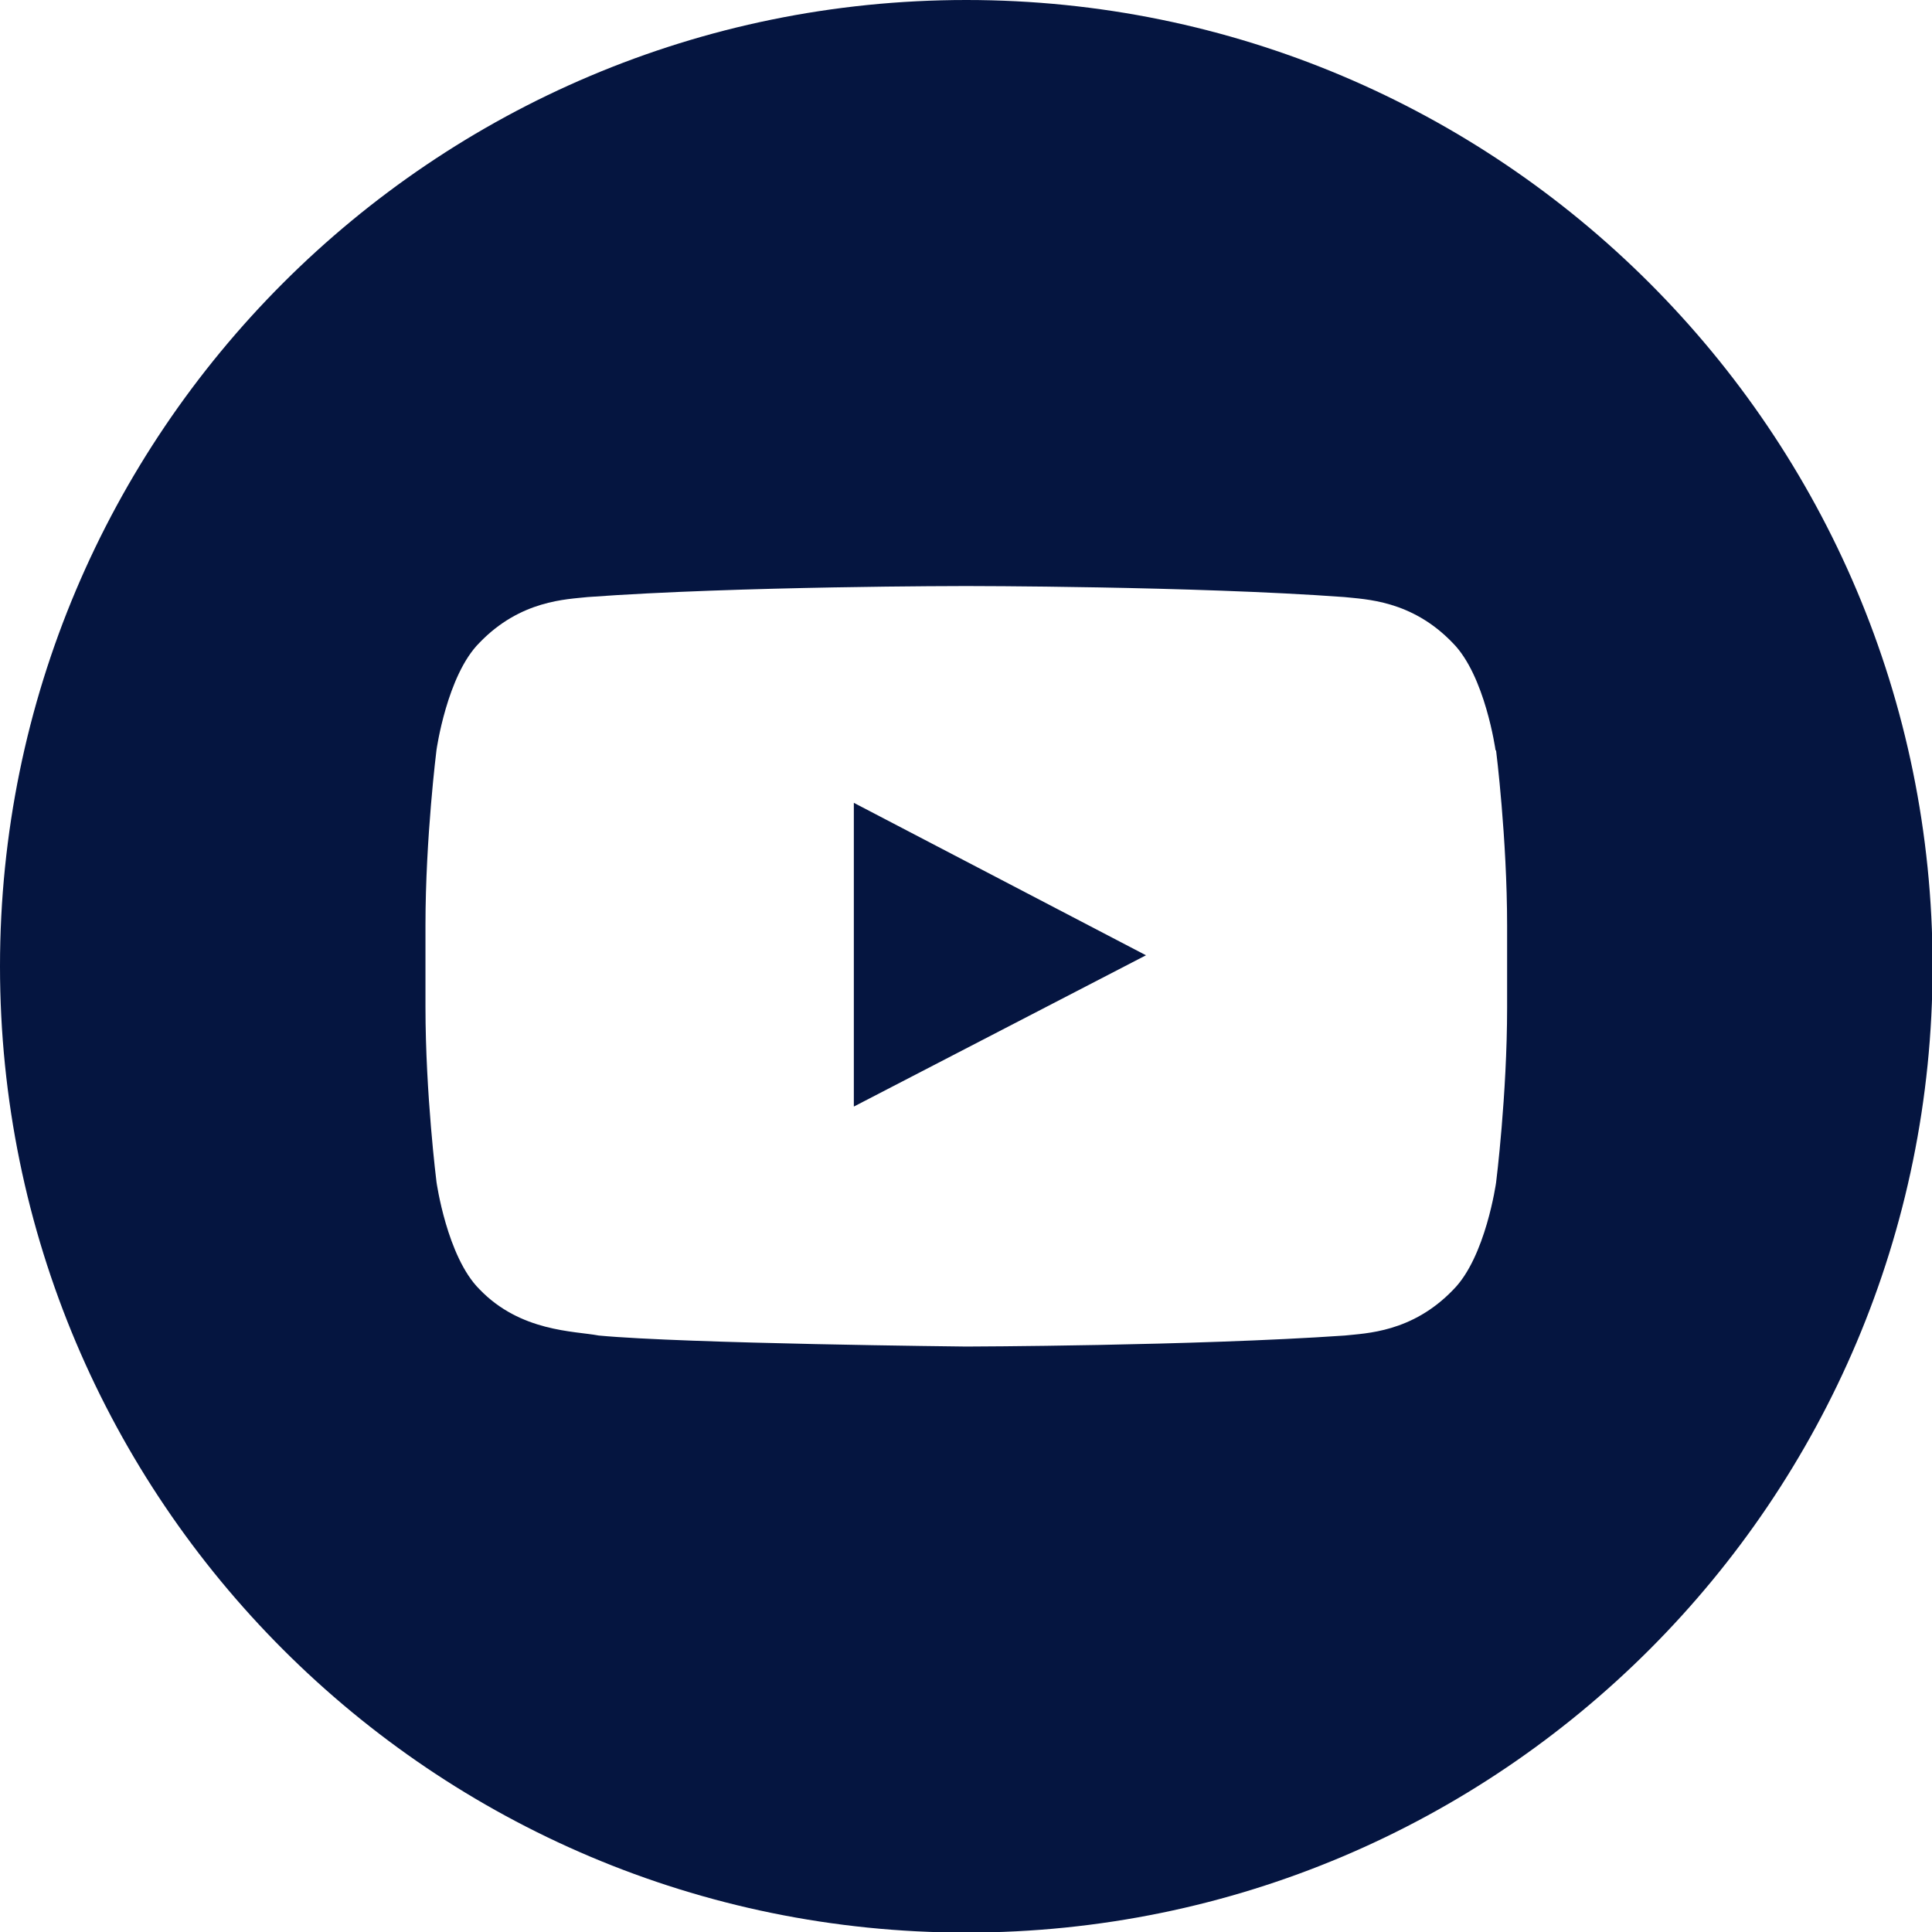
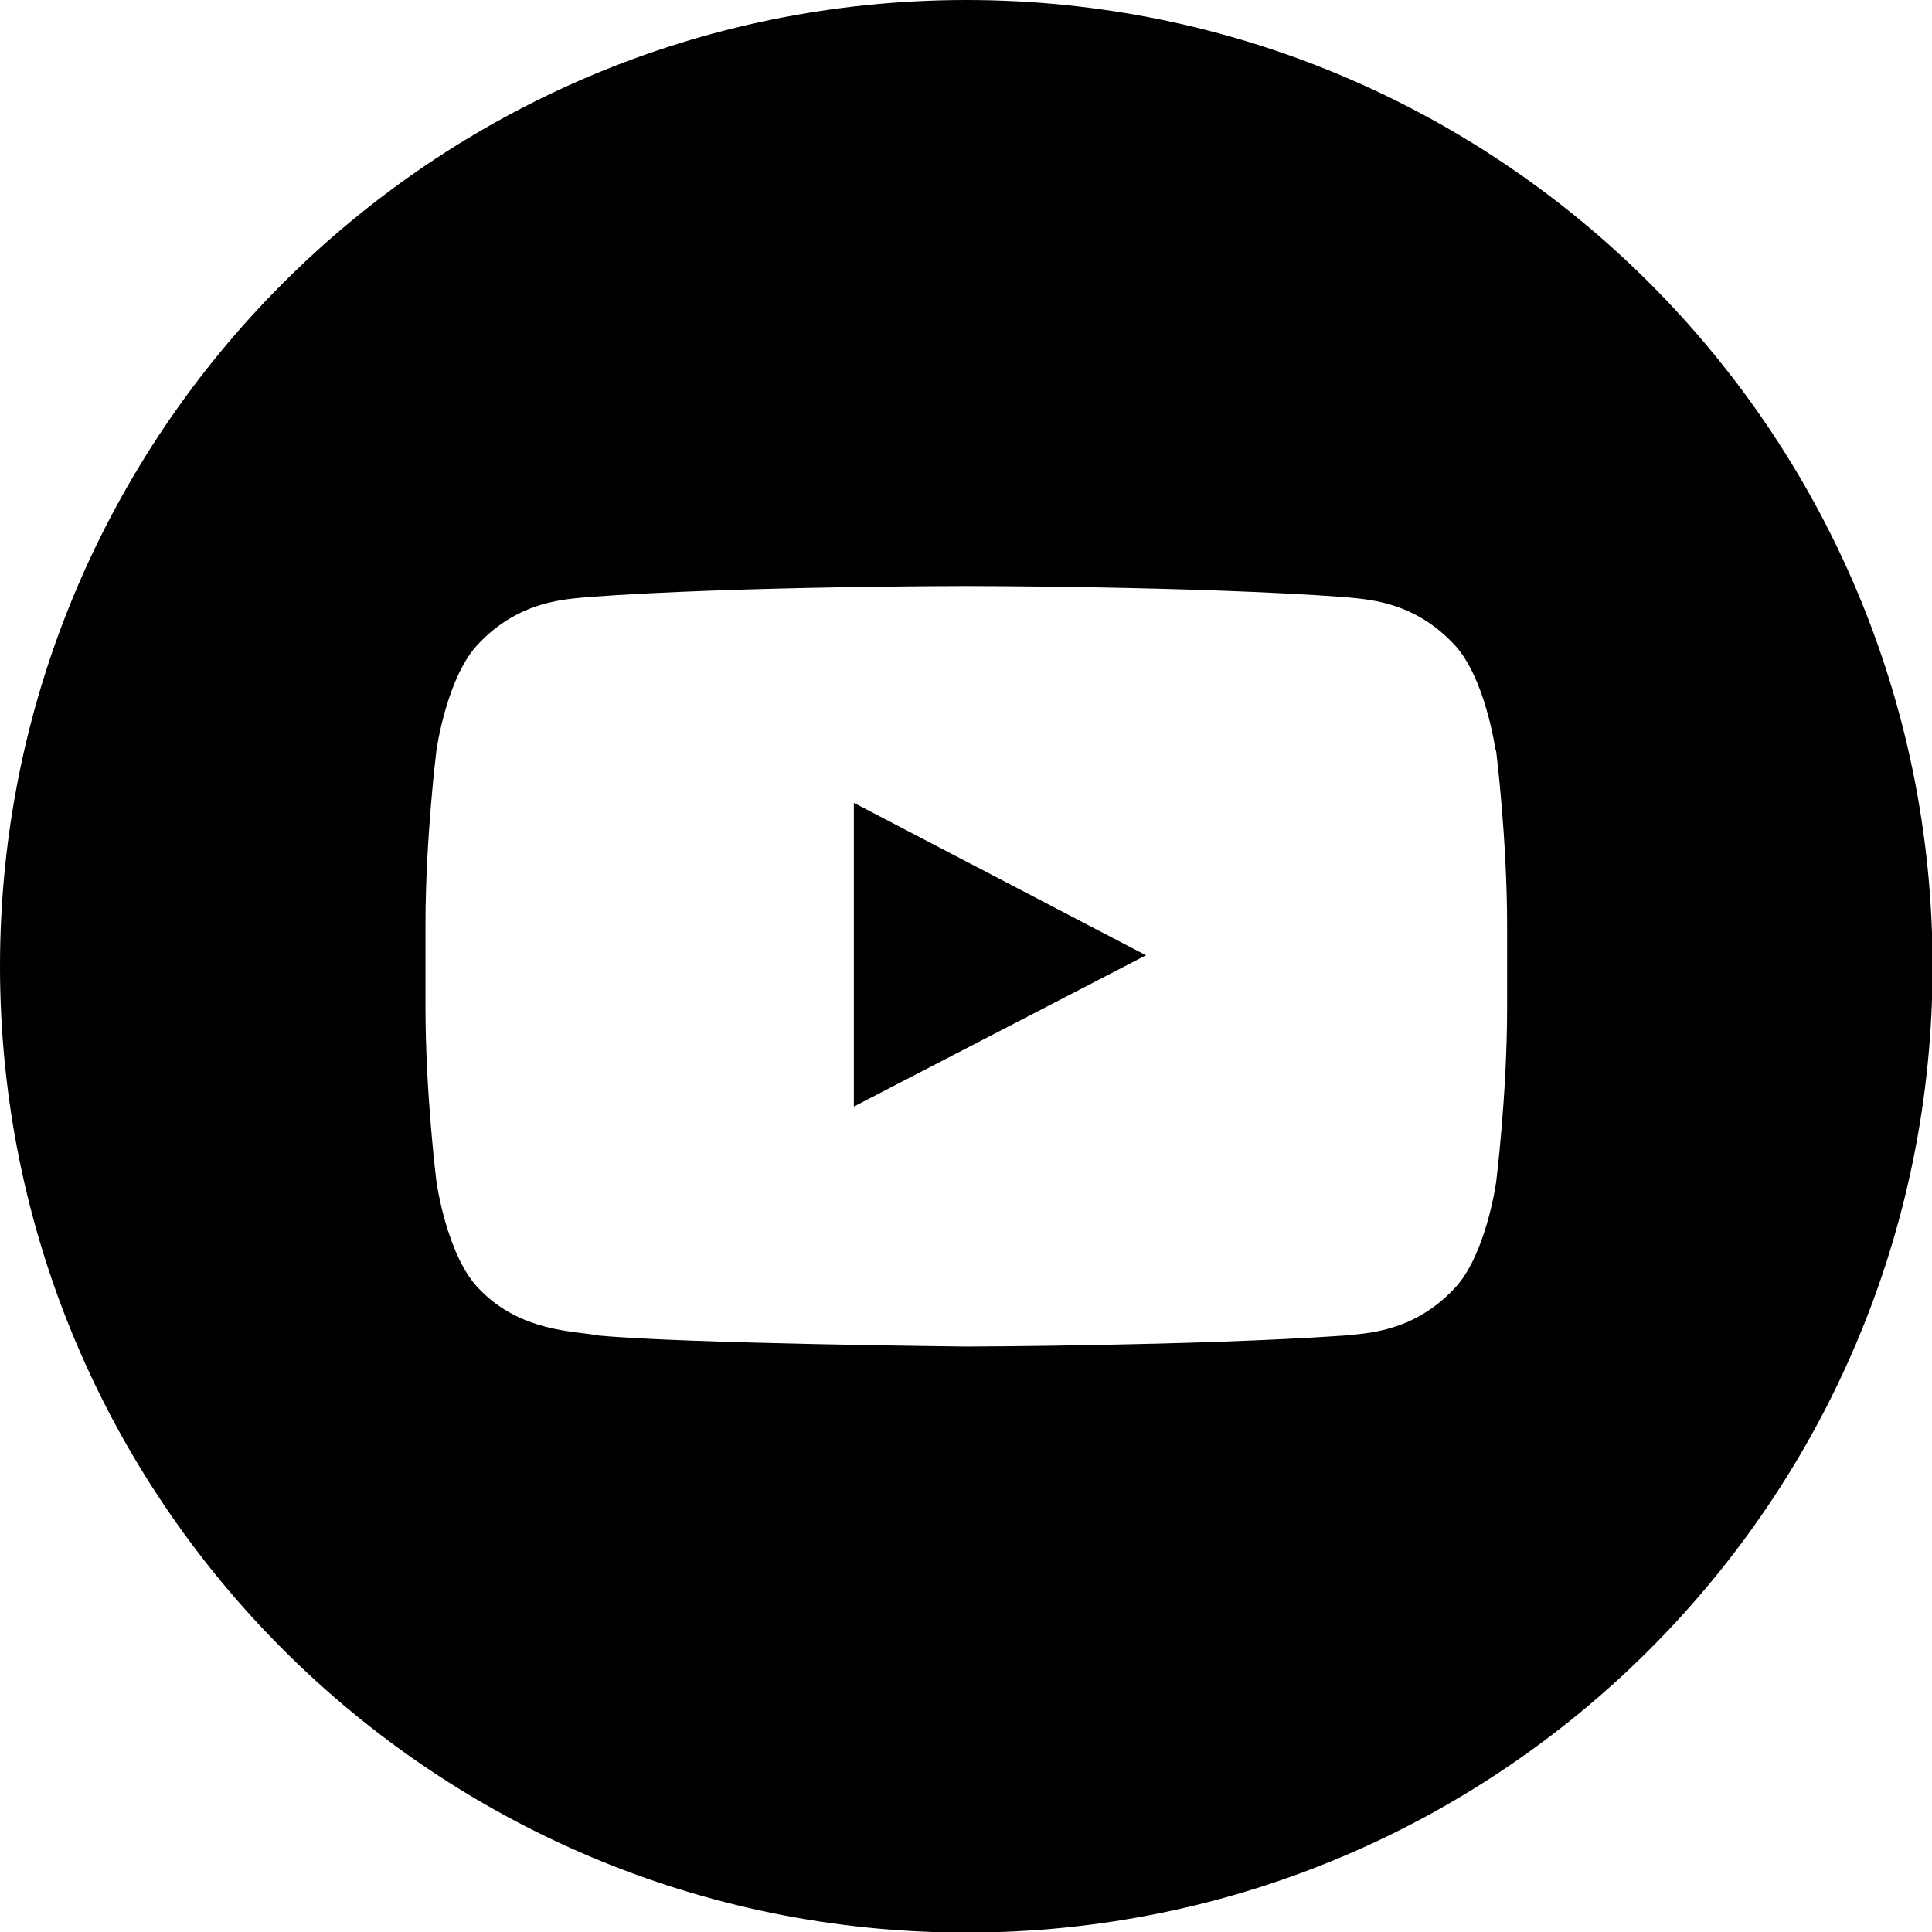
- <svg xmlns="http://www.w3.org/2000/svg" viewBox="0 0 3333 3333" fill="#051540" shape-rendering="geometricPrecision" text-rendering="geometricPrecision" image-rendering="optimizeQuality" fill-rule="evenodd" clip-rule="evenodd">
+ <svg xmlns="http://www.w3.org/2000/svg" viewBox="0 0 3333 3333" shape-rendering="geometricPrecision" text-rendering="geometricPrecision" image-rendering="optimizeQuality" fill-rule="evenodd" clip-rule="evenodd">
  <path d="M1667 0c920 0 1667 746 1667 1667 0 920-746 1667-1667 1667C747 3334 0 2588 0 1667 0 747 746 0 1667 0zm913 1294s-18-129-74-185c-71-74-151-75-187-79-261-19-652-19-652-19h-1s-392 0-652 19c-36 4-116 5-187 79-56 56-74 185-74 185s-19 151-19 302v141c0 151 19 302 19 302s18 129 74 185c71 74 164 72 206 80 149 14 634 19 634 19s392-1 653-19c36-4 116-5 187-79 56-56 74-185 74-185s19-151 19-302v-141c0-151-19-302-19-302zm-1107 615v-524l504 263-504 261z" />
</svg>
